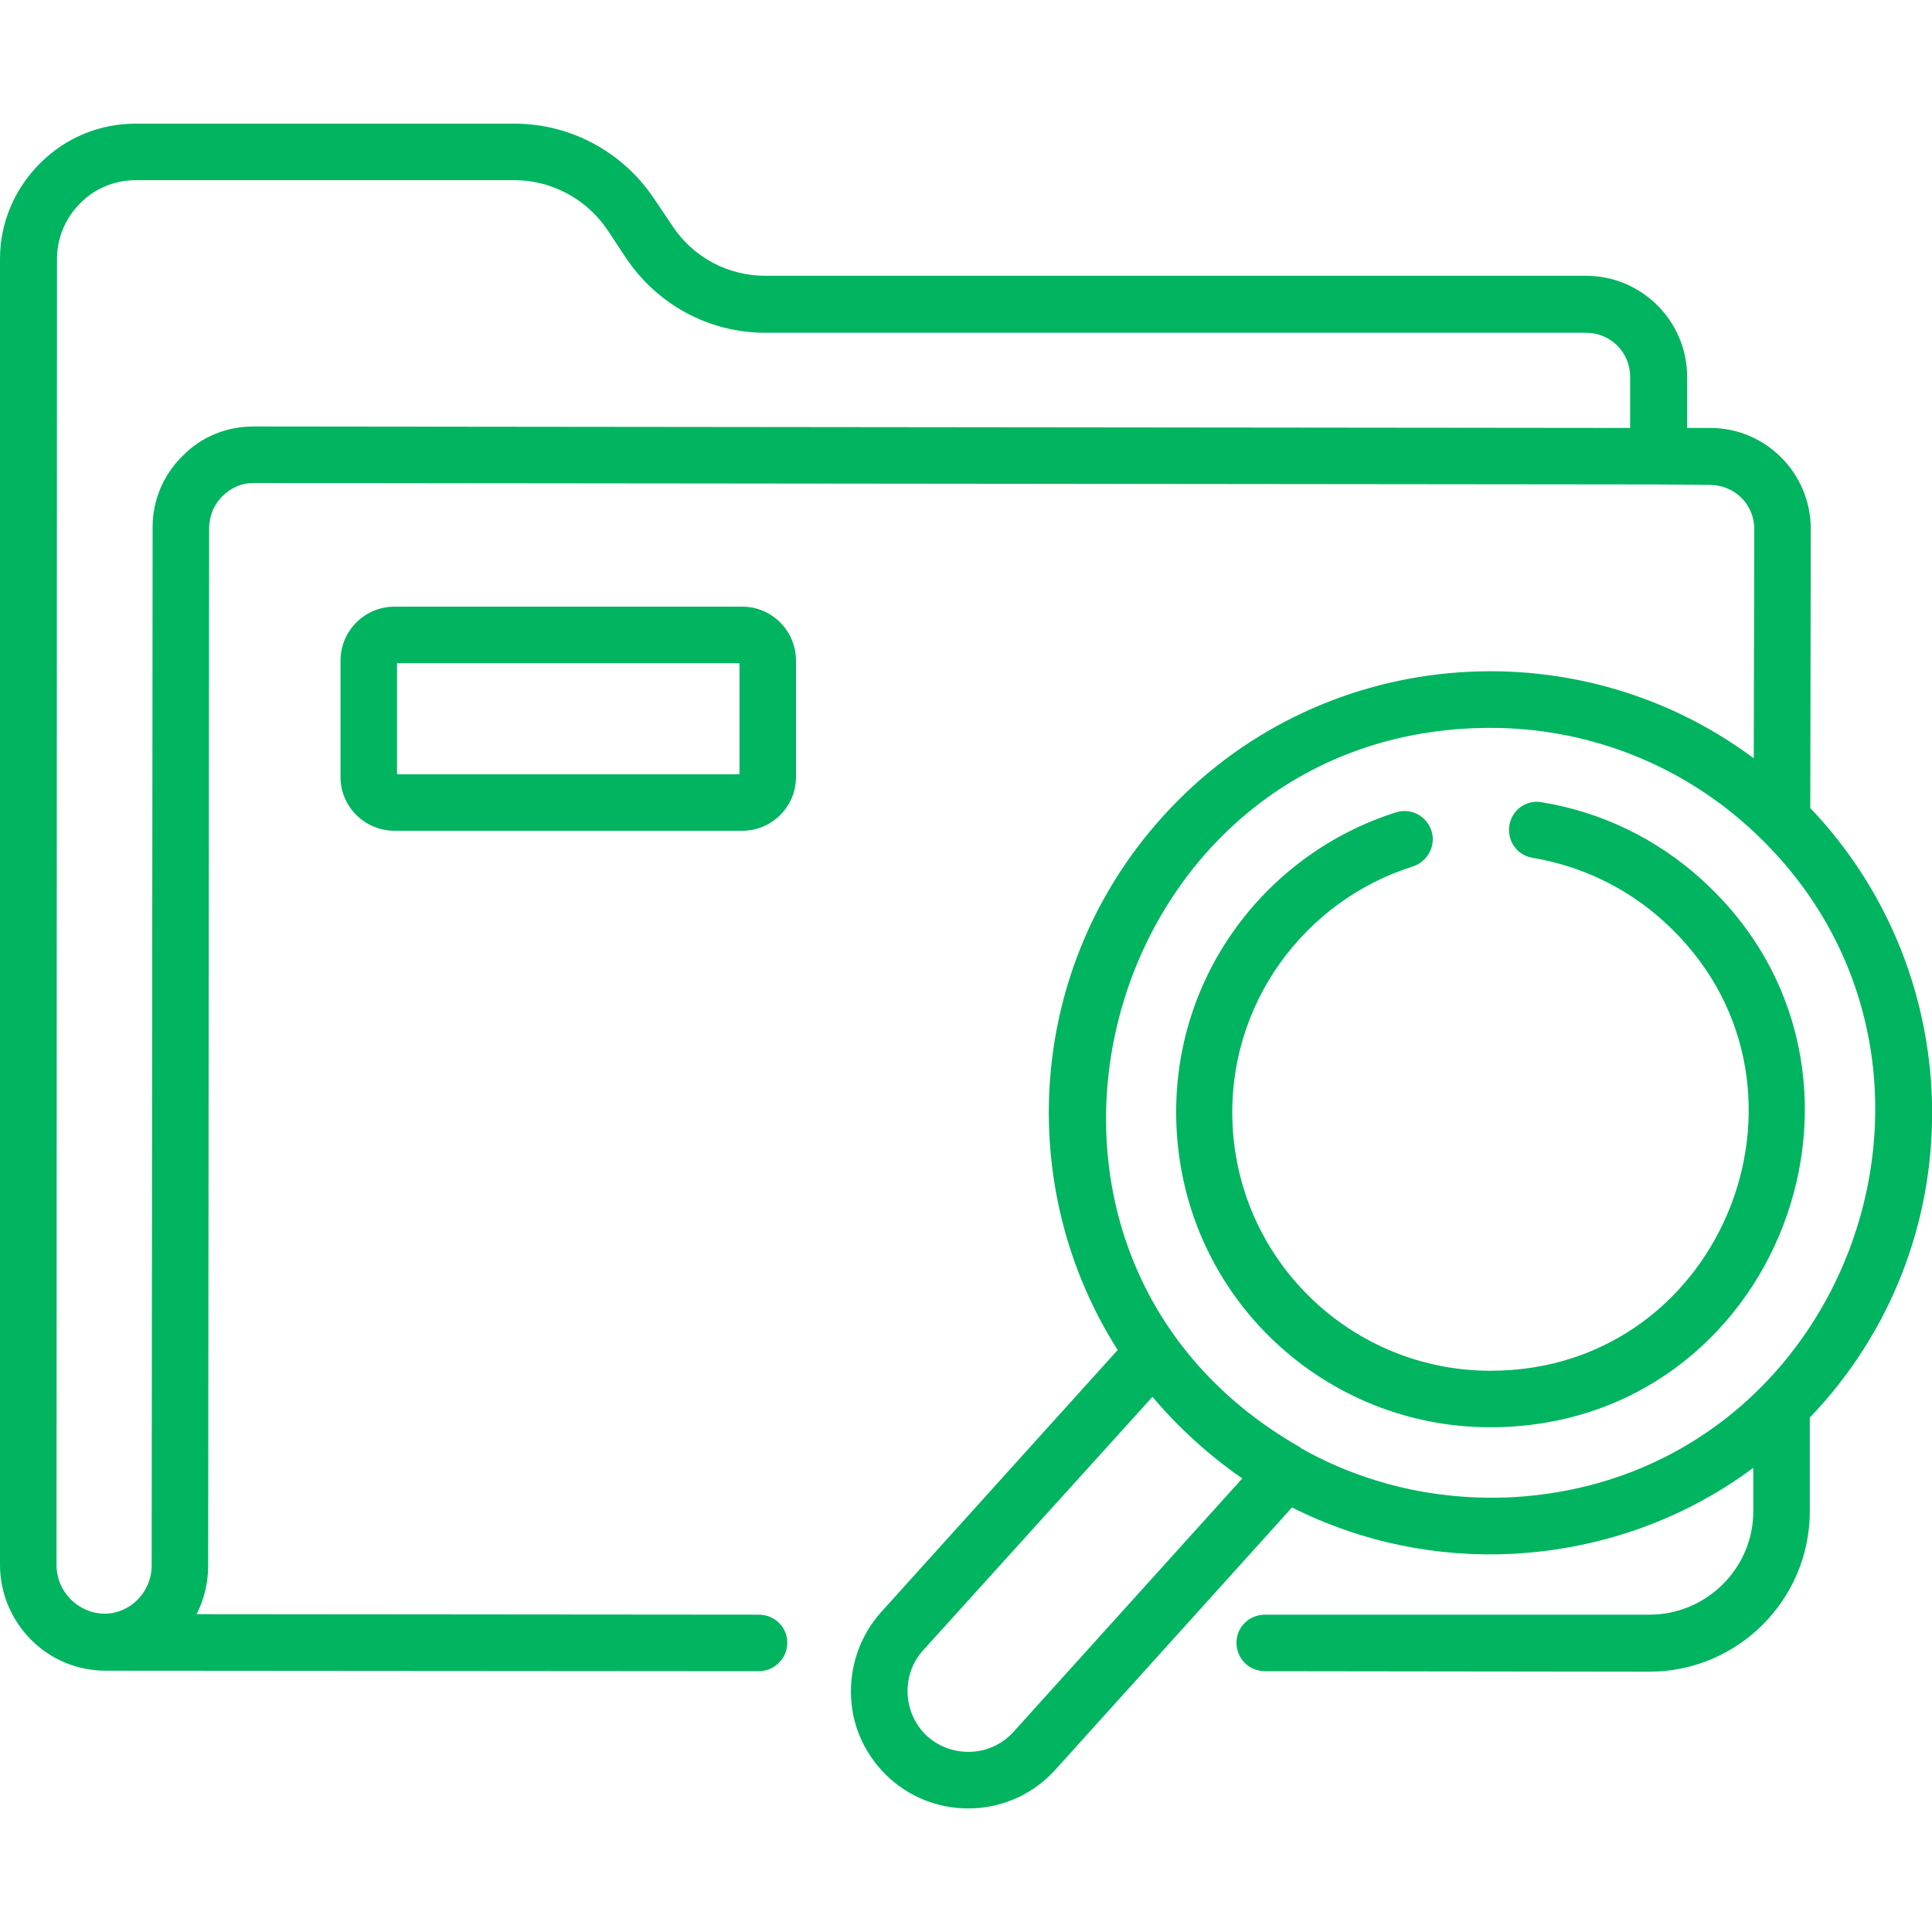
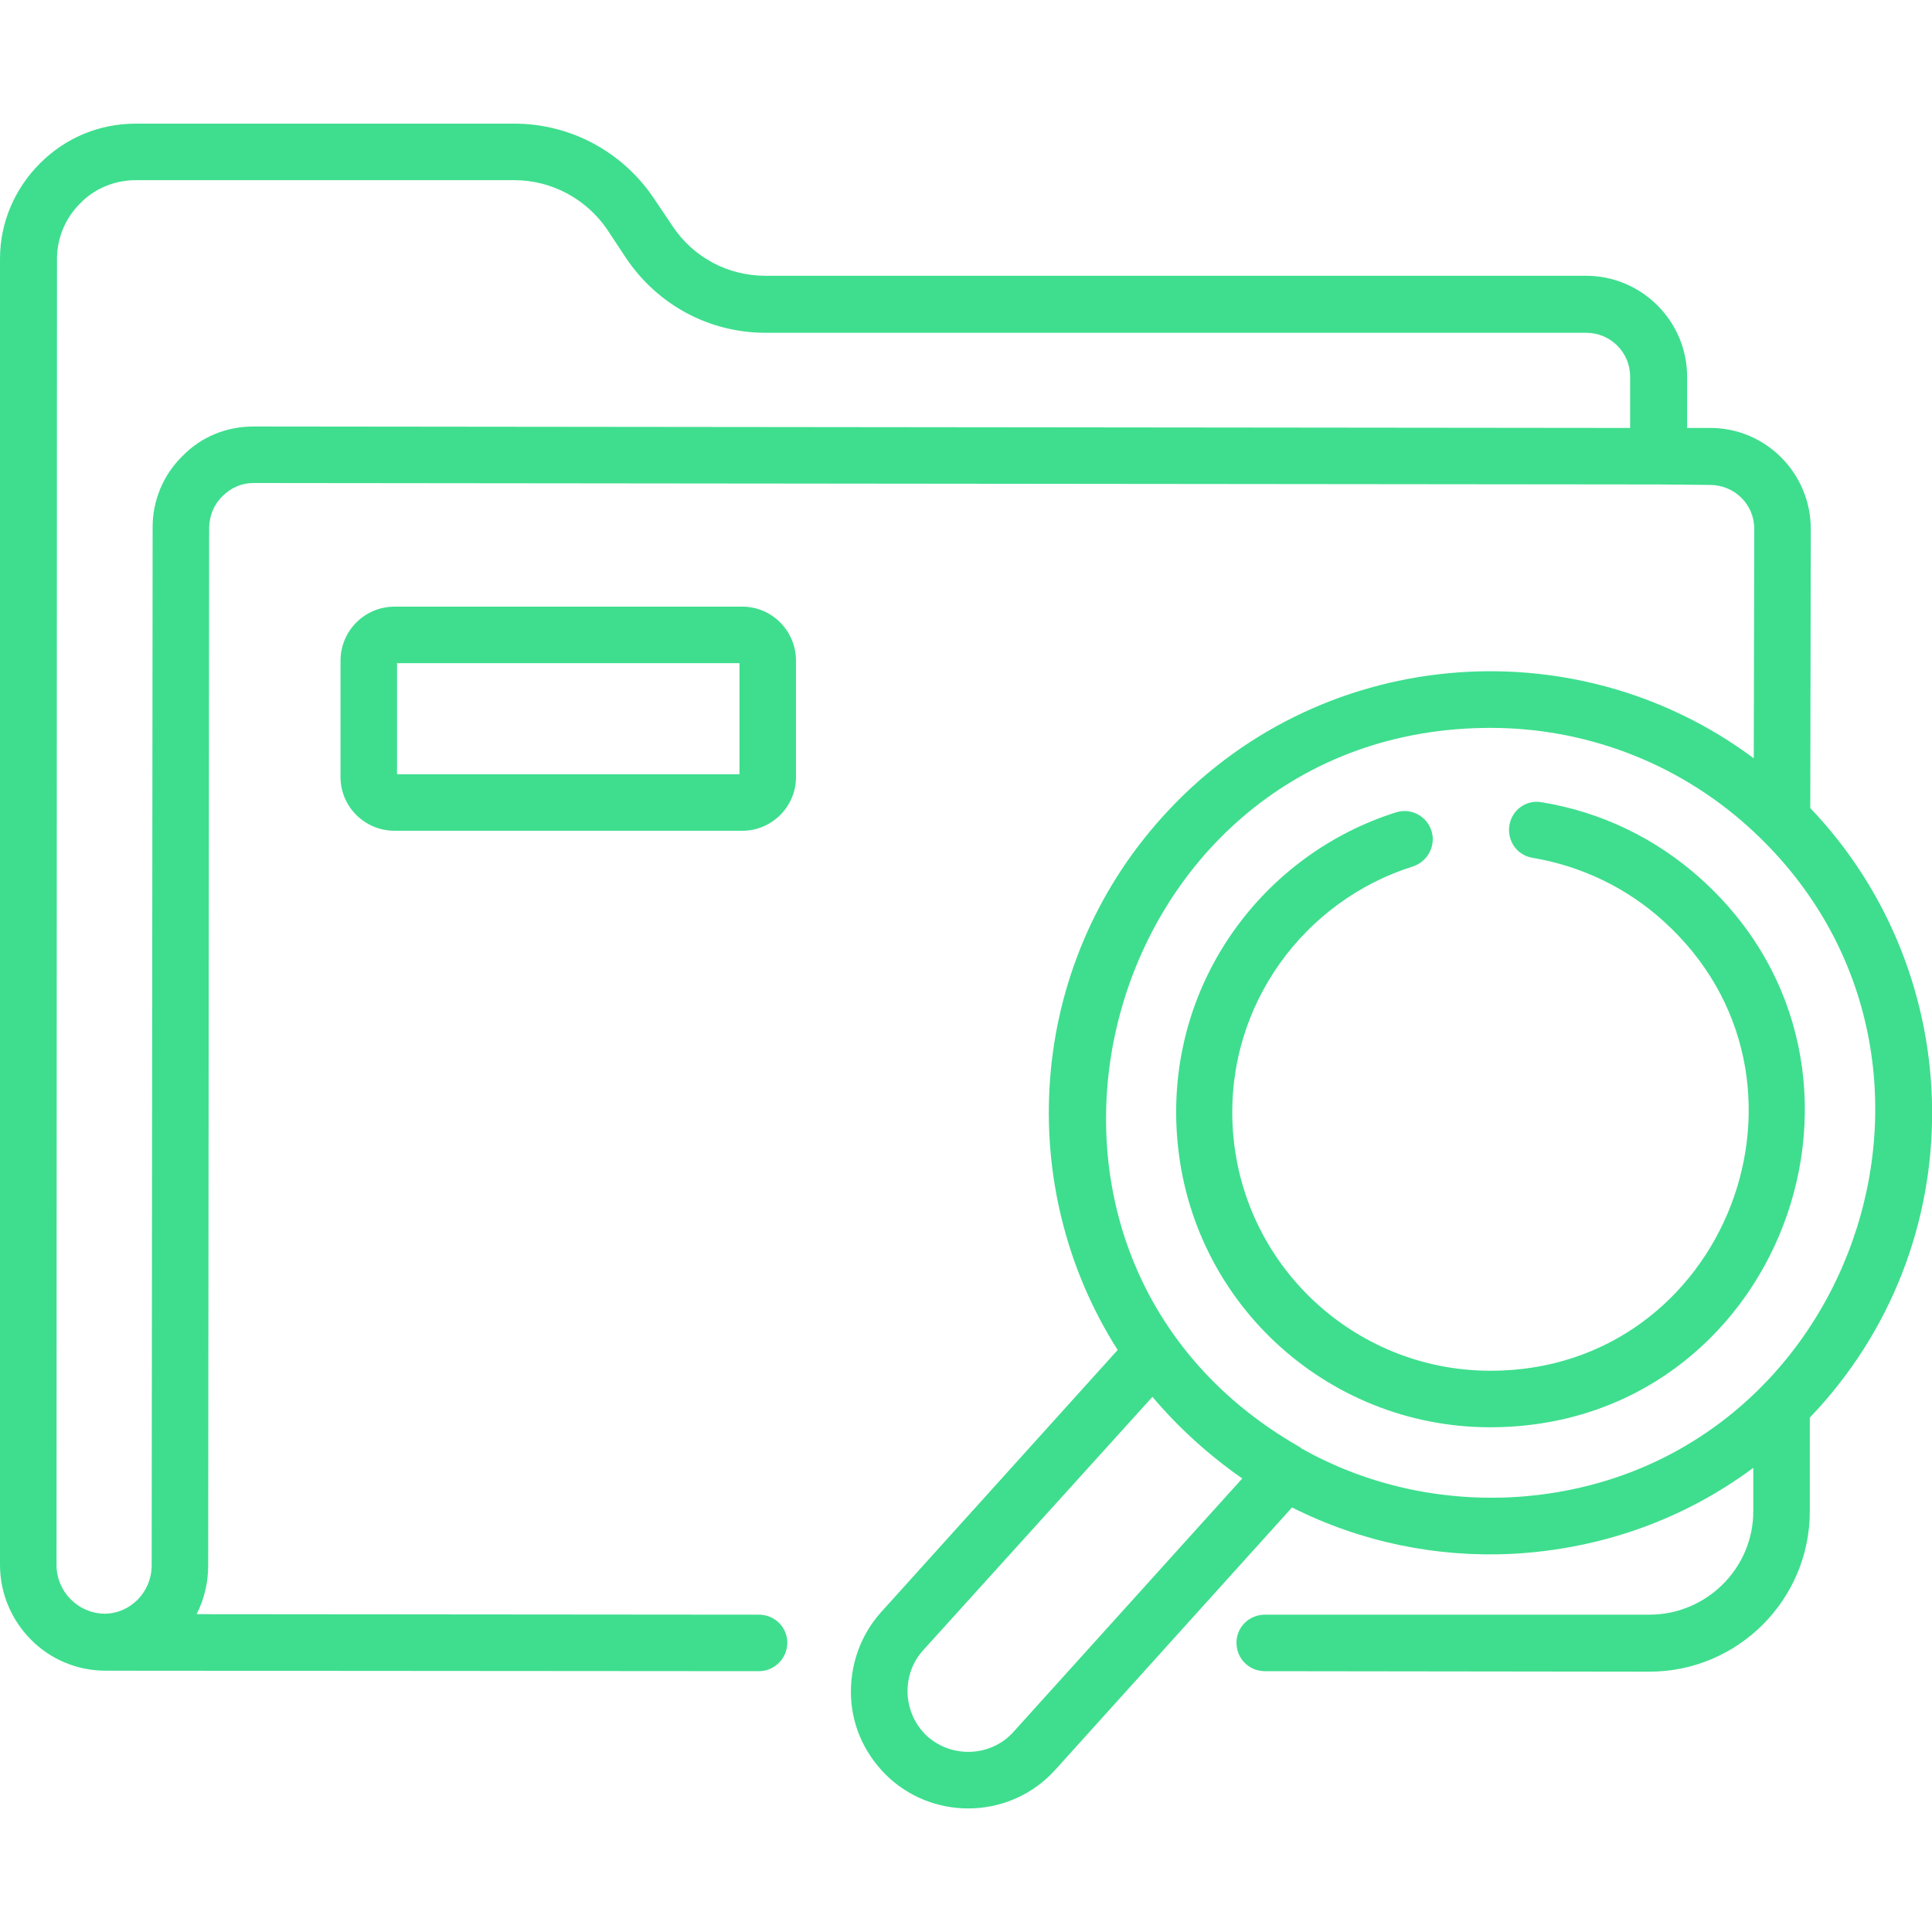
<svg xmlns="http://www.w3.org/2000/svg" viewBox="0 0 40 40" width="53" height="53">
  <style>
		tspan { white-space:pre }
- 		.shp1 { fill: #00B460 } 
+ 		.shp1 { fill: #3EDE8E } 
	</style>
  <g>
    <path fill-rule="evenodd" class="shp1" d="M16.48 13.68L16.48 16.09C16.48 16.7 15.98 17.2 15.37 17.2L8.17 17.2C7.55 17.2 7.05 16.7 7.05 16.09L7.05 13.68C7.05 13.06 7.55 12.56 8.17 12.56L15.37 12.56C15.98 12.56 16.48 13.06 16.48 13.68ZM15.31 13.73L8.22 13.73L8.22 16.03L15.31 16.03L15.31 13.73Z" />
    <path fill-rule="evenodd" class="shp1" d="M37.47 29.35L37.47 31.29C37.47 33.12 35.98 34.61 34.15 34.61L26.19 34.6C25.86 34.6 25.6 34.34 25.6 34.01C25.6 33.69 25.86 33.43 26.19 33.43L34.15 33.43C35.33 33.43 36.3 32.47 36.3 31.29L36.3 30.39C34.86 31.46 33.15 32.07 31.32 32.17C29.75 32.25 28.18 31.93 26.75 31.21L21.85 36.64C20.95 37.64 19.41 37.71 18.42 36.82C17.94 36.38 17.65 35.79 17.62 35.14C17.59 34.49 17.81 33.86 18.24 33.38L23.14 27.95C20.99 24.57 21.25 20.03 24.07 16.91C27.25 13.38 32.58 12.92 36.31 15.7L36.32 10.95C36.32 10.44 35.91 10.04 35.4 10.04L34.34 10.03L5.25 10C5 10 4.78 10.1 4.61 10.27C4.43 10.44 4.34 10.67 4.33 10.91L4.31 32.41C4.31 32.76 4.23 33.11 4.07 33.42L15.71 33.43C16.04 33.43 16.3 33.69 16.3 34.01C16.3 34.33 16.04 34.6 15.71 34.6L2.23 34.59C0.96 34.61 0 33.58 0 32.4L0 5.36C0 4.61 0.3 3.91 0.83 3.38C1.36 2.85 2.06 2.56 2.81 2.56L10.65 2.56C11.81 2.56 12.89 3.14 13.54 4.11L13.93 4.69C14.36 5.33 15.07 5.71 15.85 5.71L32.84 5.71C33.99 5.71 34.93 6.65 34.93 7.8L34.93 8.86L35.41 8.86C36.56 8.86 37.49 9.8 37.49 10.95L37.48 16.73C40.8 20.21 40.89 25.78 37.47 29.35ZM33.75 8.86L33.75 7.8C33.75 7.29 33.34 6.89 32.84 6.89L15.85 6.89C14.68 6.89 13.61 6.31 12.96 5.34L12.57 4.75C12.14 4.12 11.42 3.73 10.65 3.73L2.81 3.73C2.38 3.73 1.96 3.9 1.66 4.21C1.35 4.52 1.18 4.93 1.18 5.36L1.17 32.4C1.17 32.95 1.61 33.4 2.16 33.41C2.7 33.41 3.14 32.96 3.14 32.41L3.16 10.91C3.16 10.36 3.38 9.83 3.78 9.44C4.17 9.04 4.69 8.83 5.25 8.83L33.75 8.86ZM25.72 30.61C25.03 30.13 24.4 29.56 23.86 28.92L19.11 34.17C18.65 34.68 18.69 35.48 19.2 35.95C19.72 36.41 20.52 36.37 20.98 35.86L25.72 30.61ZM36.2 17.12C34.68 15.75 32.77 15.07 30.86 15.07C22.78 15.07 19.8 25.9 26.91 29.96C26.92 29.97 26.93 29.97 26.93 29.98C28.24 30.72 29.73 31.07 31.27 31C38.34 30.64 41.44 21.85 36.2 17.12Z" />
    <path class="shp1" d="M35.22 18.2C34.29 17.36 33.15 16.81 31.92 16.61C31.6 16.55 31.3 16.77 31.25 17.09C31.2 17.41 31.41 17.71 31.73 17.76C32.74 17.93 33.68 18.38 34.44 19.07C38.06 22.34 35.74 28.38 30.86 28.38C28.03 28.38 25.67 26.17 25.52 23.31C25.39 20.79 27.02 18.64 29.25 17.94C29.56 17.84 29.73 17.51 29.64 17.21C29.54 16.89 29.21 16.72 28.9 16.82C26.18 17.68 24.2 20.29 24.36 23.37C24.54 26.89 27.44 29.55 30.85 29.55C36.83 29.55 39.61 22.16 35.22 18.2Z" />
  </g>
</svg>
